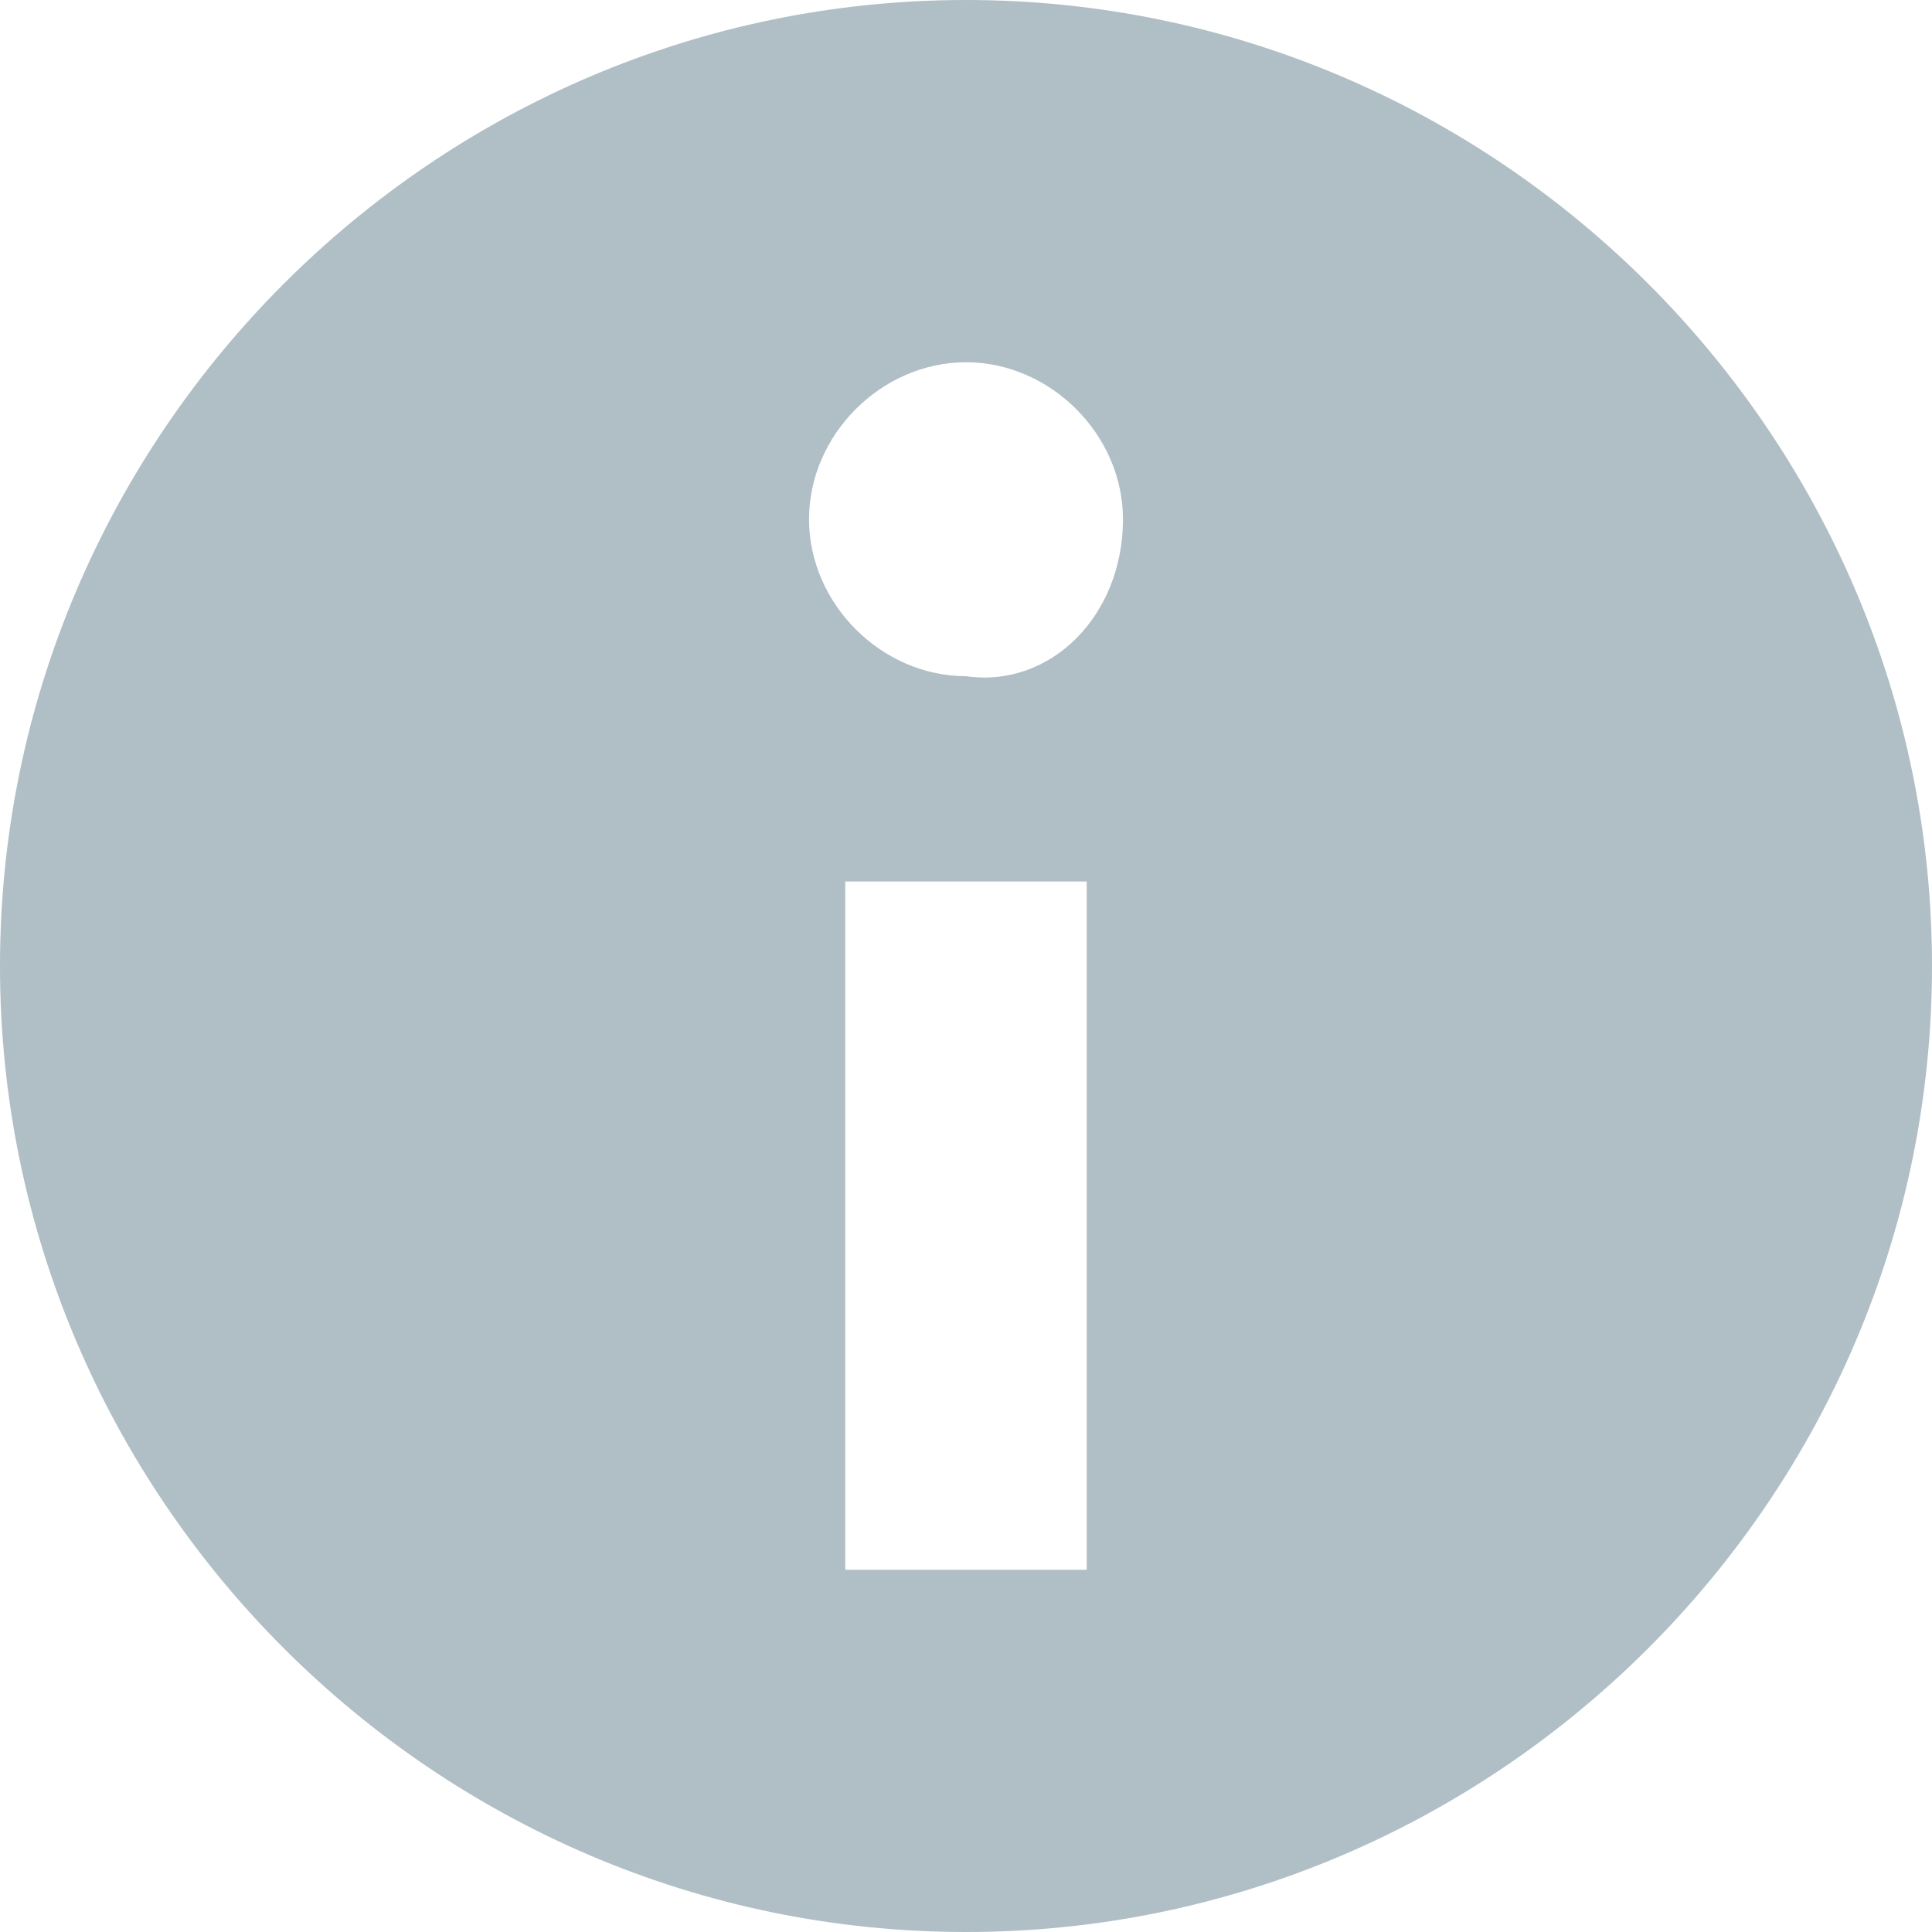
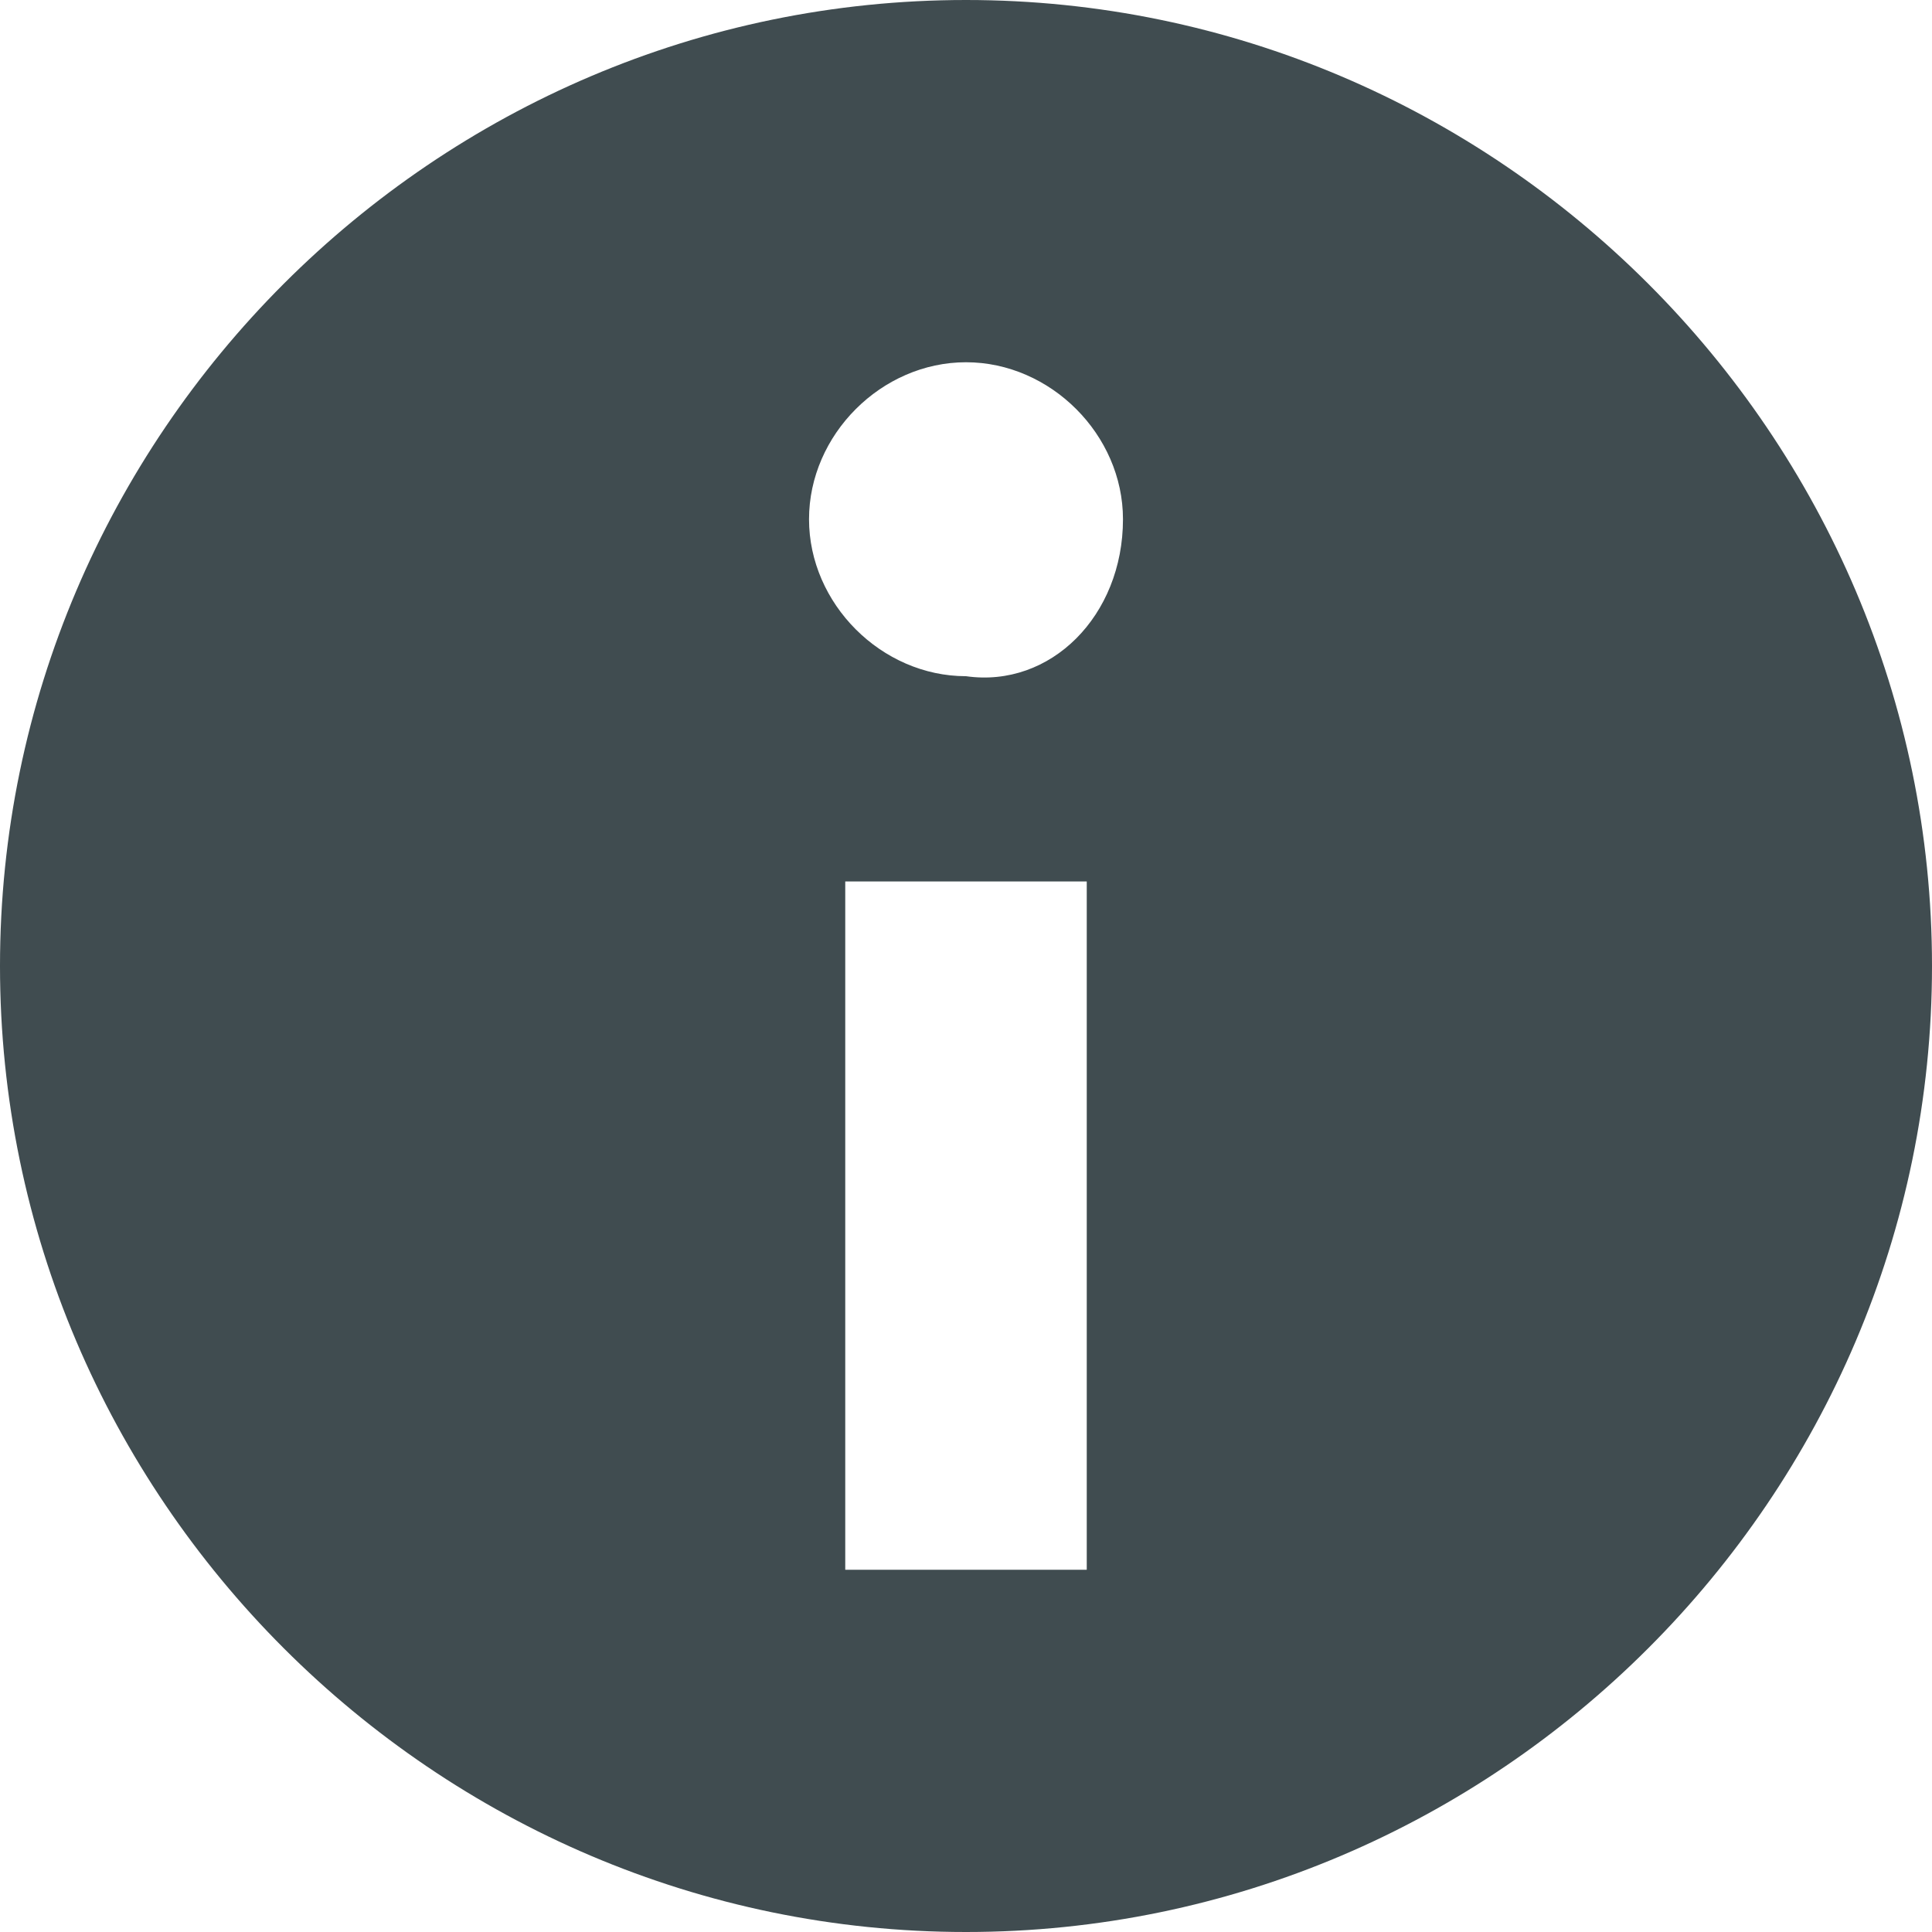
- <svg xmlns="http://www.w3.org/2000/svg" version="1.1" id="Layer_1" x="0px" y="0px" viewBox="0 0 16 16" enable-background="new 0 0 16 16" xml:space="preserve">
+ <svg xmlns="http://www.w3.org/2000/svg" version="1.1" id="Layer_1" x="0px" y="0px" viewBox="0 0 32 32" enable-background="new 0 0 32 32" xml:space="preserve">
  <g>
-     <path fill="#B0BEC6" d="M16,8c0,4.4-3.6,8-8,8c-4.4,0-8-3.6-8-8c0-4.4,3.6-8,8-8C12.4,0,16,3.6,16,8z M9.3,4.3C9.3,3.6,8.7,3,8,3   C7.3,3,6.7,3.6,6.7,4.3c0,0.7,0.6,1.3,1.3,1.3C8.7,5.7,9.3,5.1,9.3,4.3z M9,7.3H7V13h2V7.3z" />
+     <path fill="#404C50" d="M32,16c0,8.8-7.2,16-16,16S0,24.8,0,16S7.2,0,16,0S32,7.2,32,16z M18.6,8.6C18.6,7.2,17.4,6,16,6   s-2.6,1.2-2.6,2.6s1.2,2.6,2.6,2.6C17.4,11.4,18.6,10.2,18.6,8.6z M18,14.6h-4V26h4V14.6z" />
  </g>
</svg>
